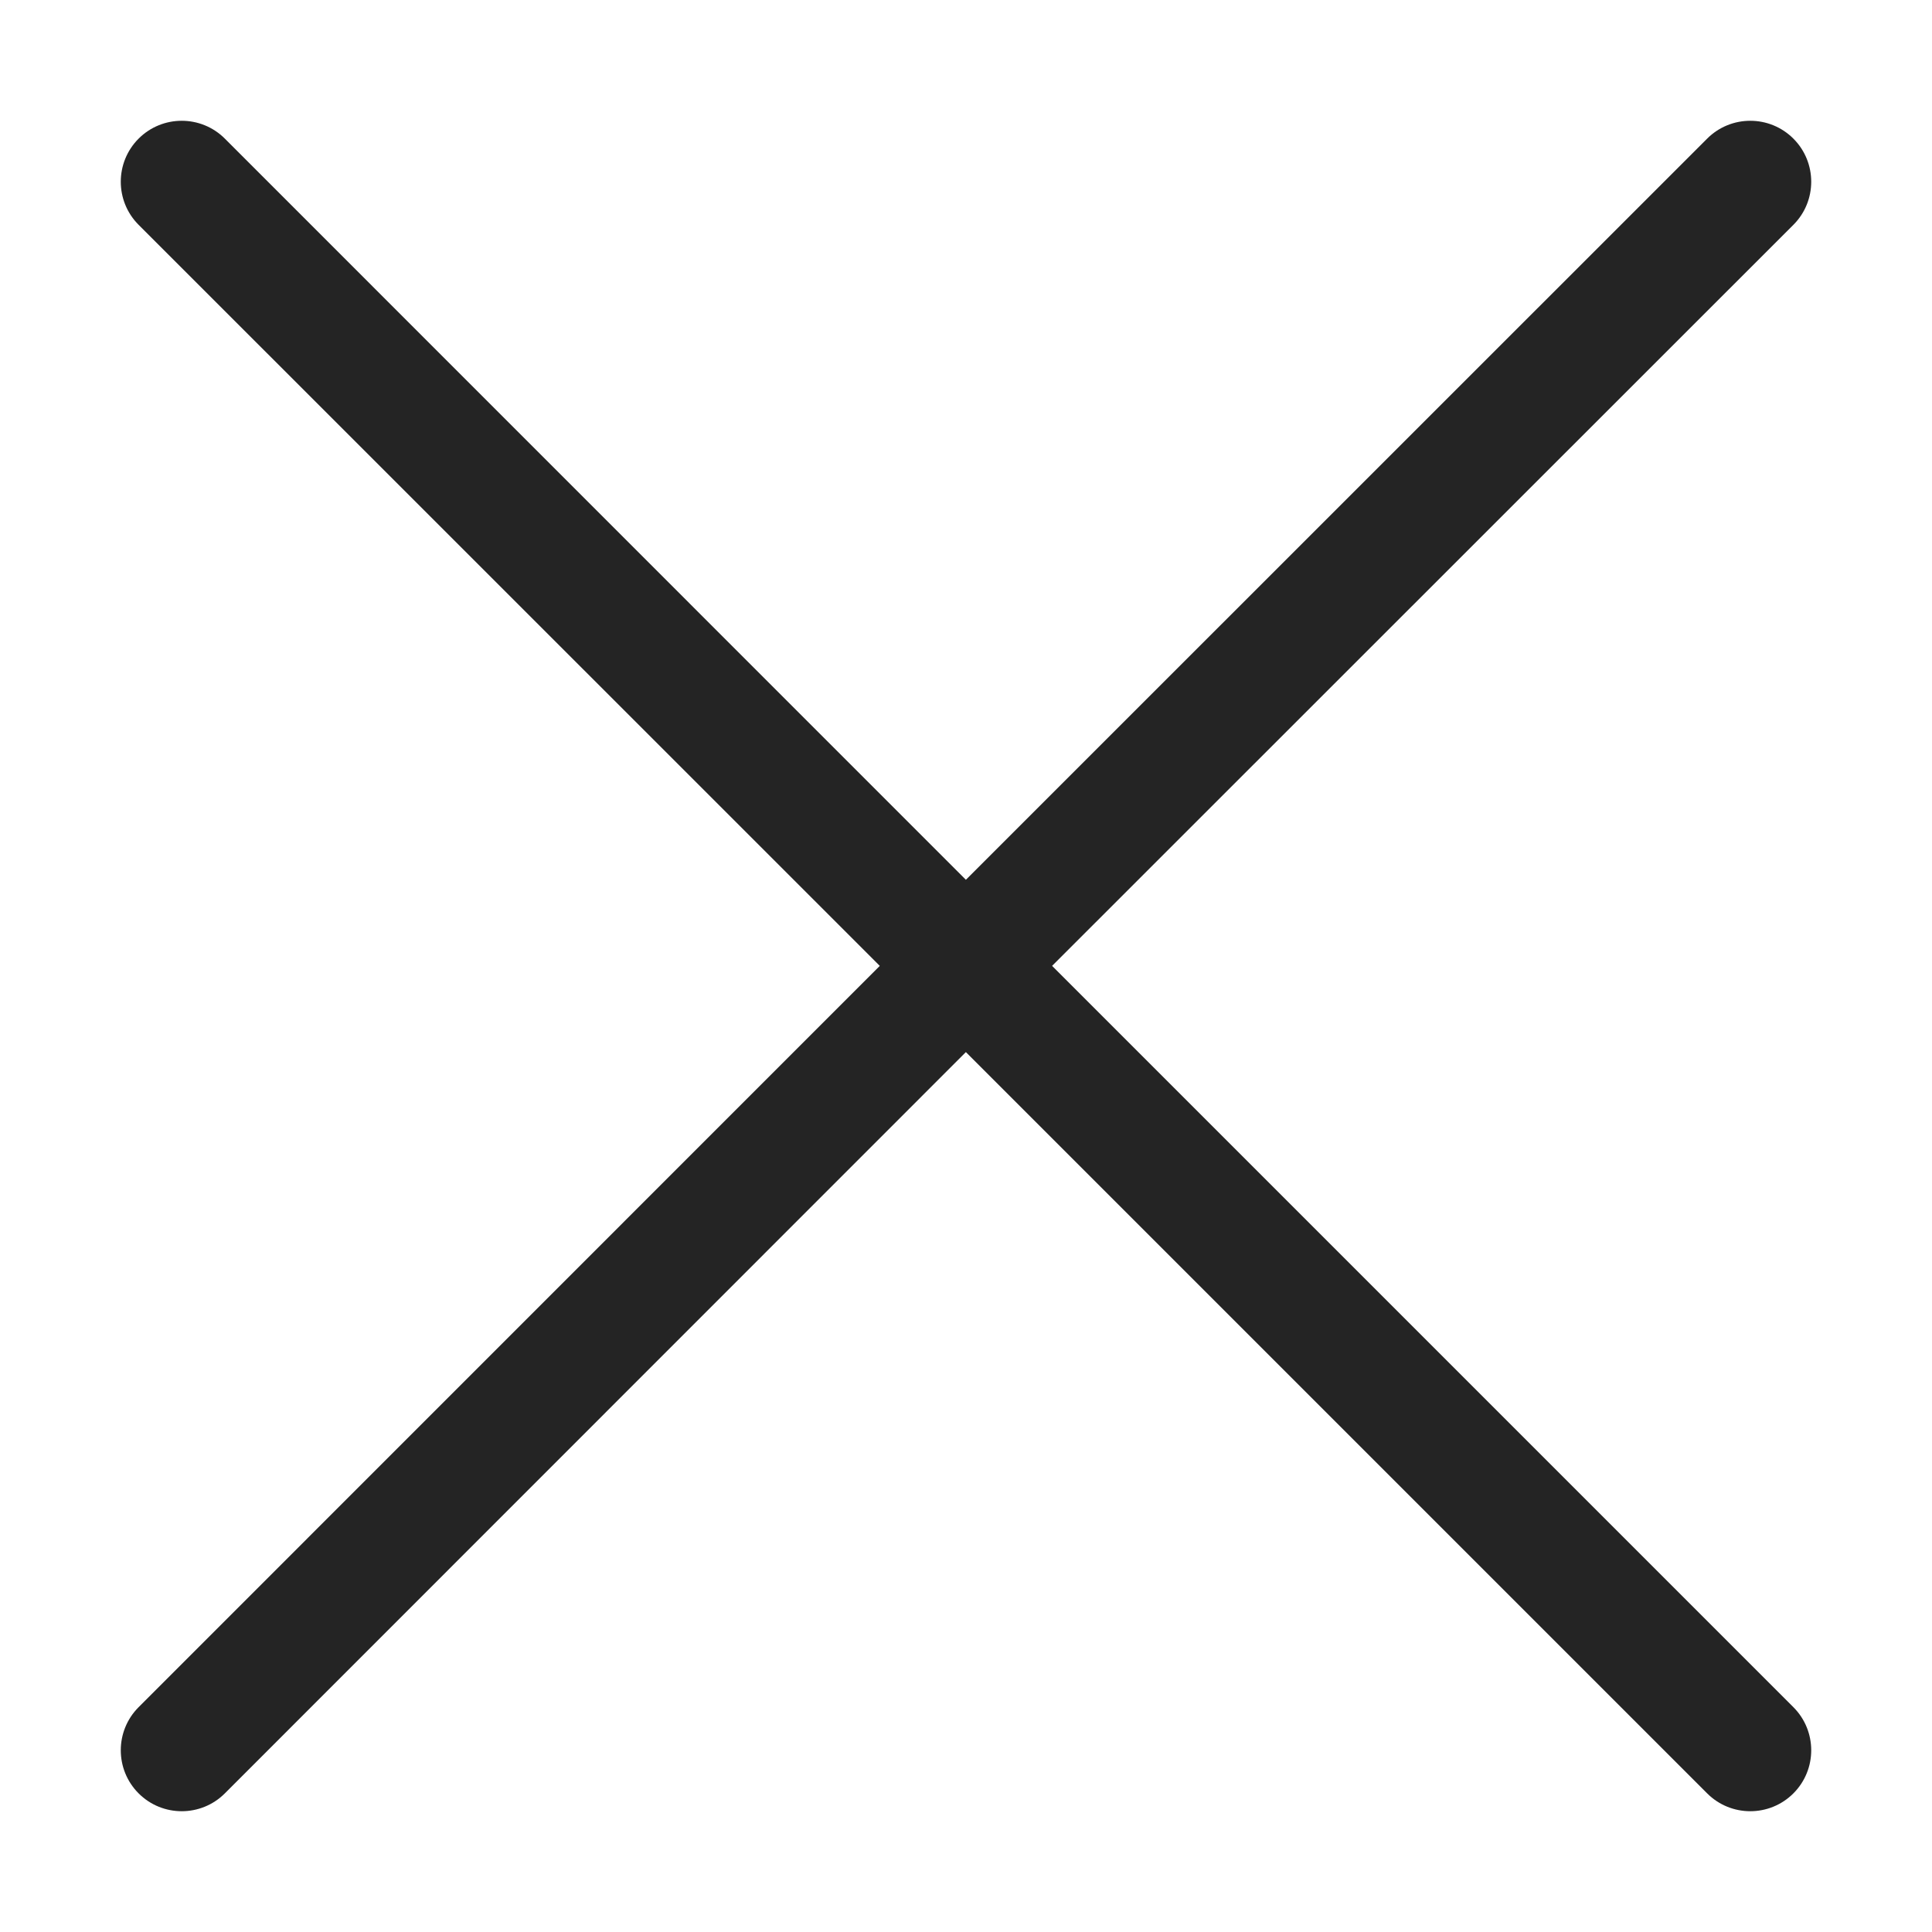
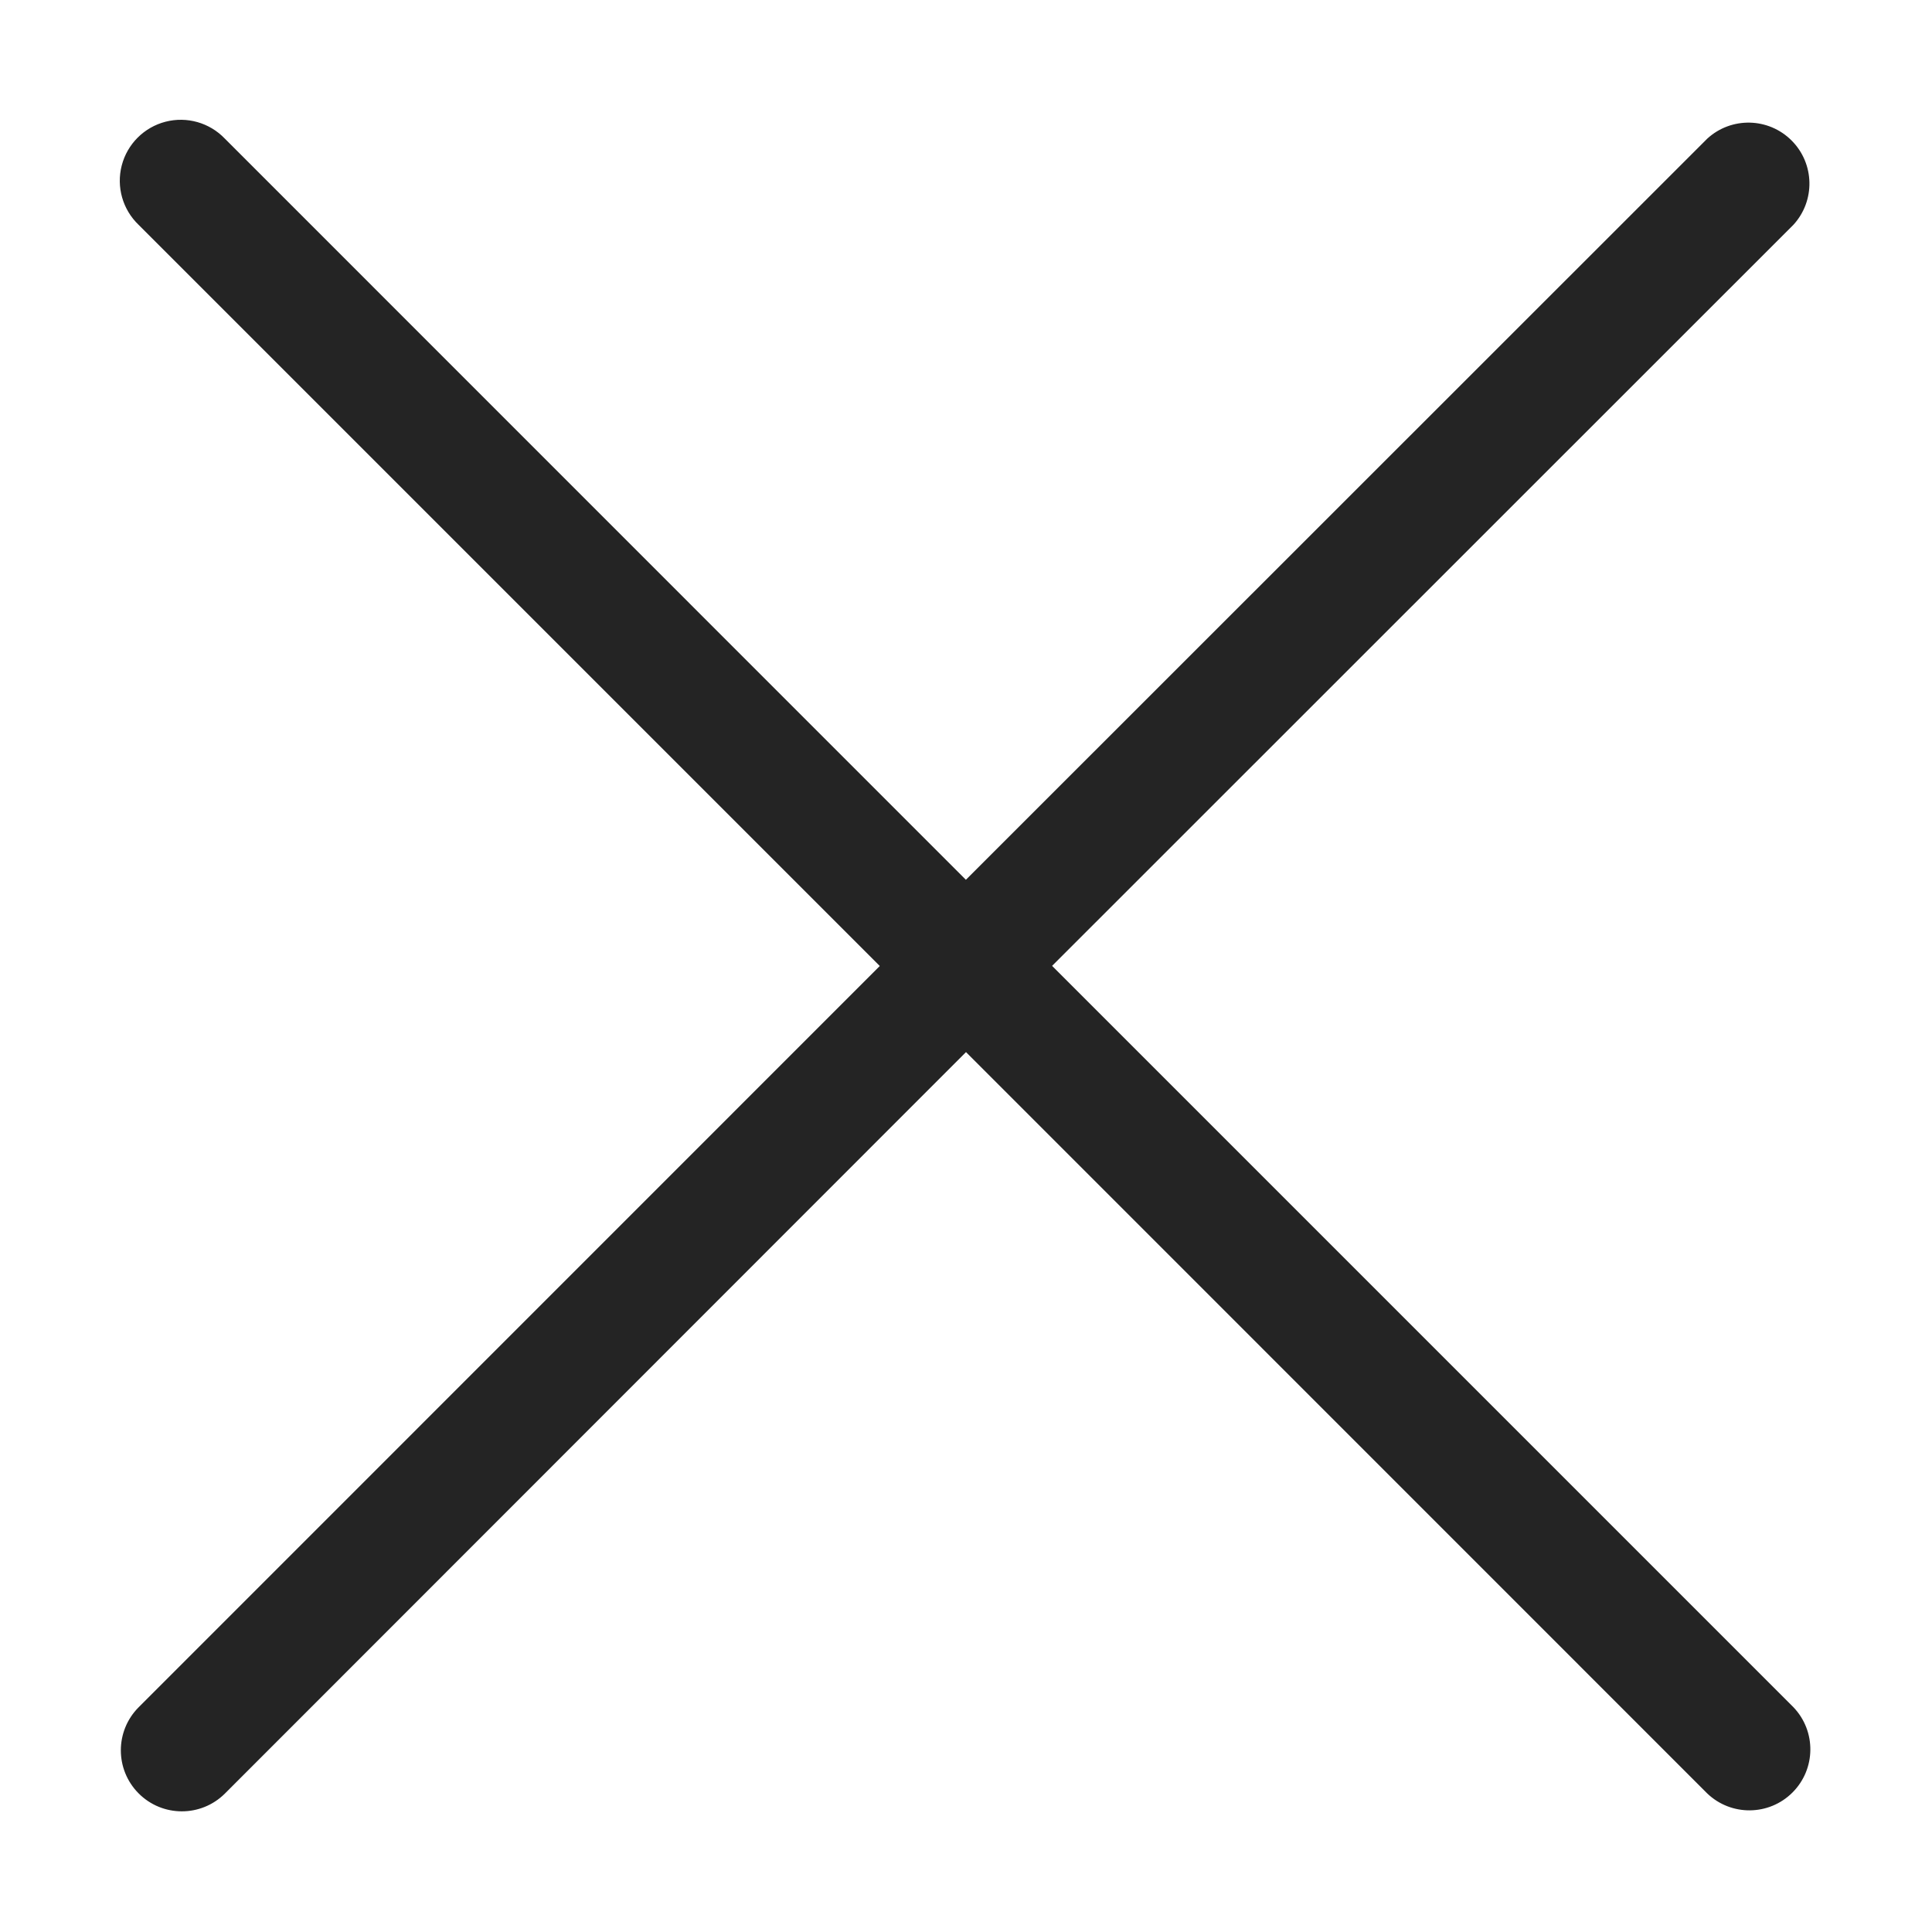
- <svg xmlns="http://www.w3.org/2000/svg" width="16" height="16" viewBox="0 0 16 16">
-   <path fill="#242424" fill-rule="evenodd" d="M1.862,1.148 L7.999,7.286 L14.138,1.148 C14.335,0.951 14.655,0.951 14.852,1.148 C15.049,1.345 15.049,1.665 14.852,1.862 L8.713,7.999 L14.852,14.138 C15.049,14.335 15.049,14.655 14.852,14.852 C14.655,15.049 14.335,15.049 14.138,14.852 L7.999,8.713 L1.862,14.852 C1.665,15.049 1.345,15.049 1.148,14.852 C0.951,14.655 0.951,14.335 1.148,14.138 L7.286,7.999 L1.148,1.862 C0.951,1.665 0.951,1.345 1.148,1.148 C1.345,0.951 1.665,0.951 1.862,1.148 Z" />
+ <svg width="16" height="16" fill="none" viewBox="0 0 16 16">
+   <path fill="#242424" fill-rule="evenodd" d="m1.862 1.148 6.137 6.138 6.14-6.138a.505.505 0 0 1 .713.714L8.713 7.999l6.14 6.14a.505.505 0 0 1-.715.713L8 8.713l-6.137 6.14a.505.505 0 0 1-.714-.715L7.286 8 1.148 1.862a.505.505 0 1 1 .714-.714Z" clip-rule="evenodd" />
</svg>
